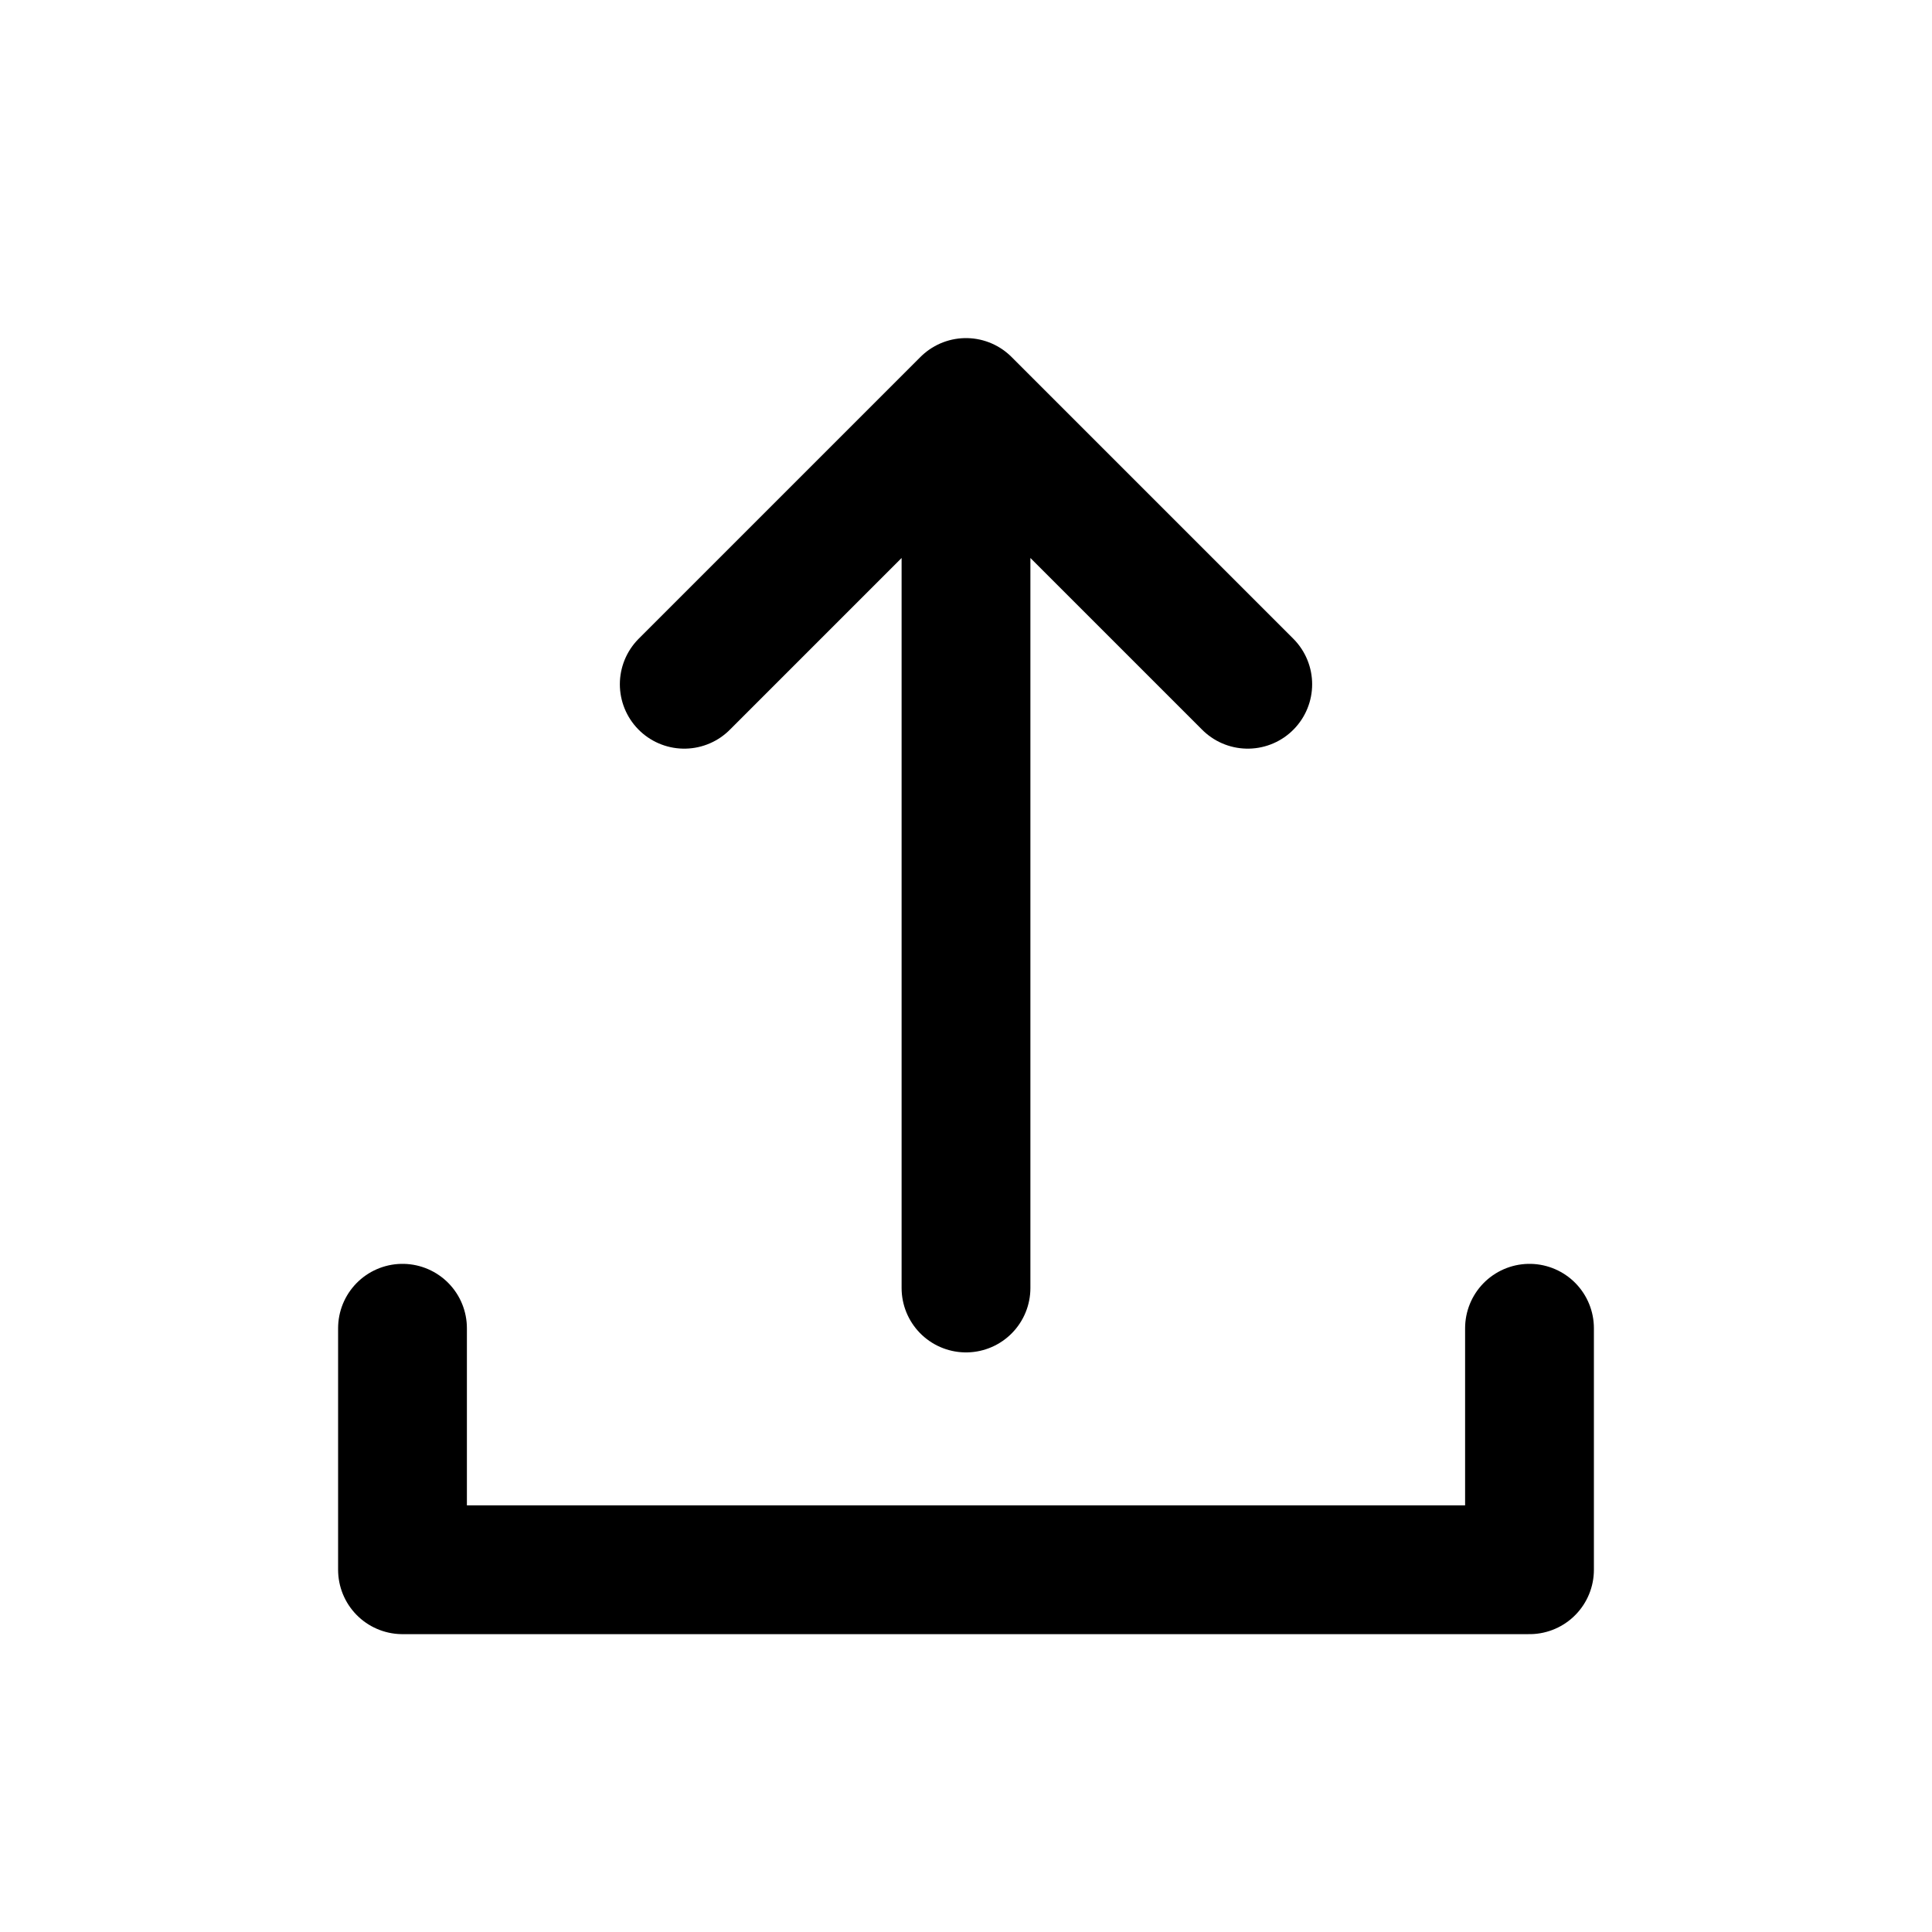
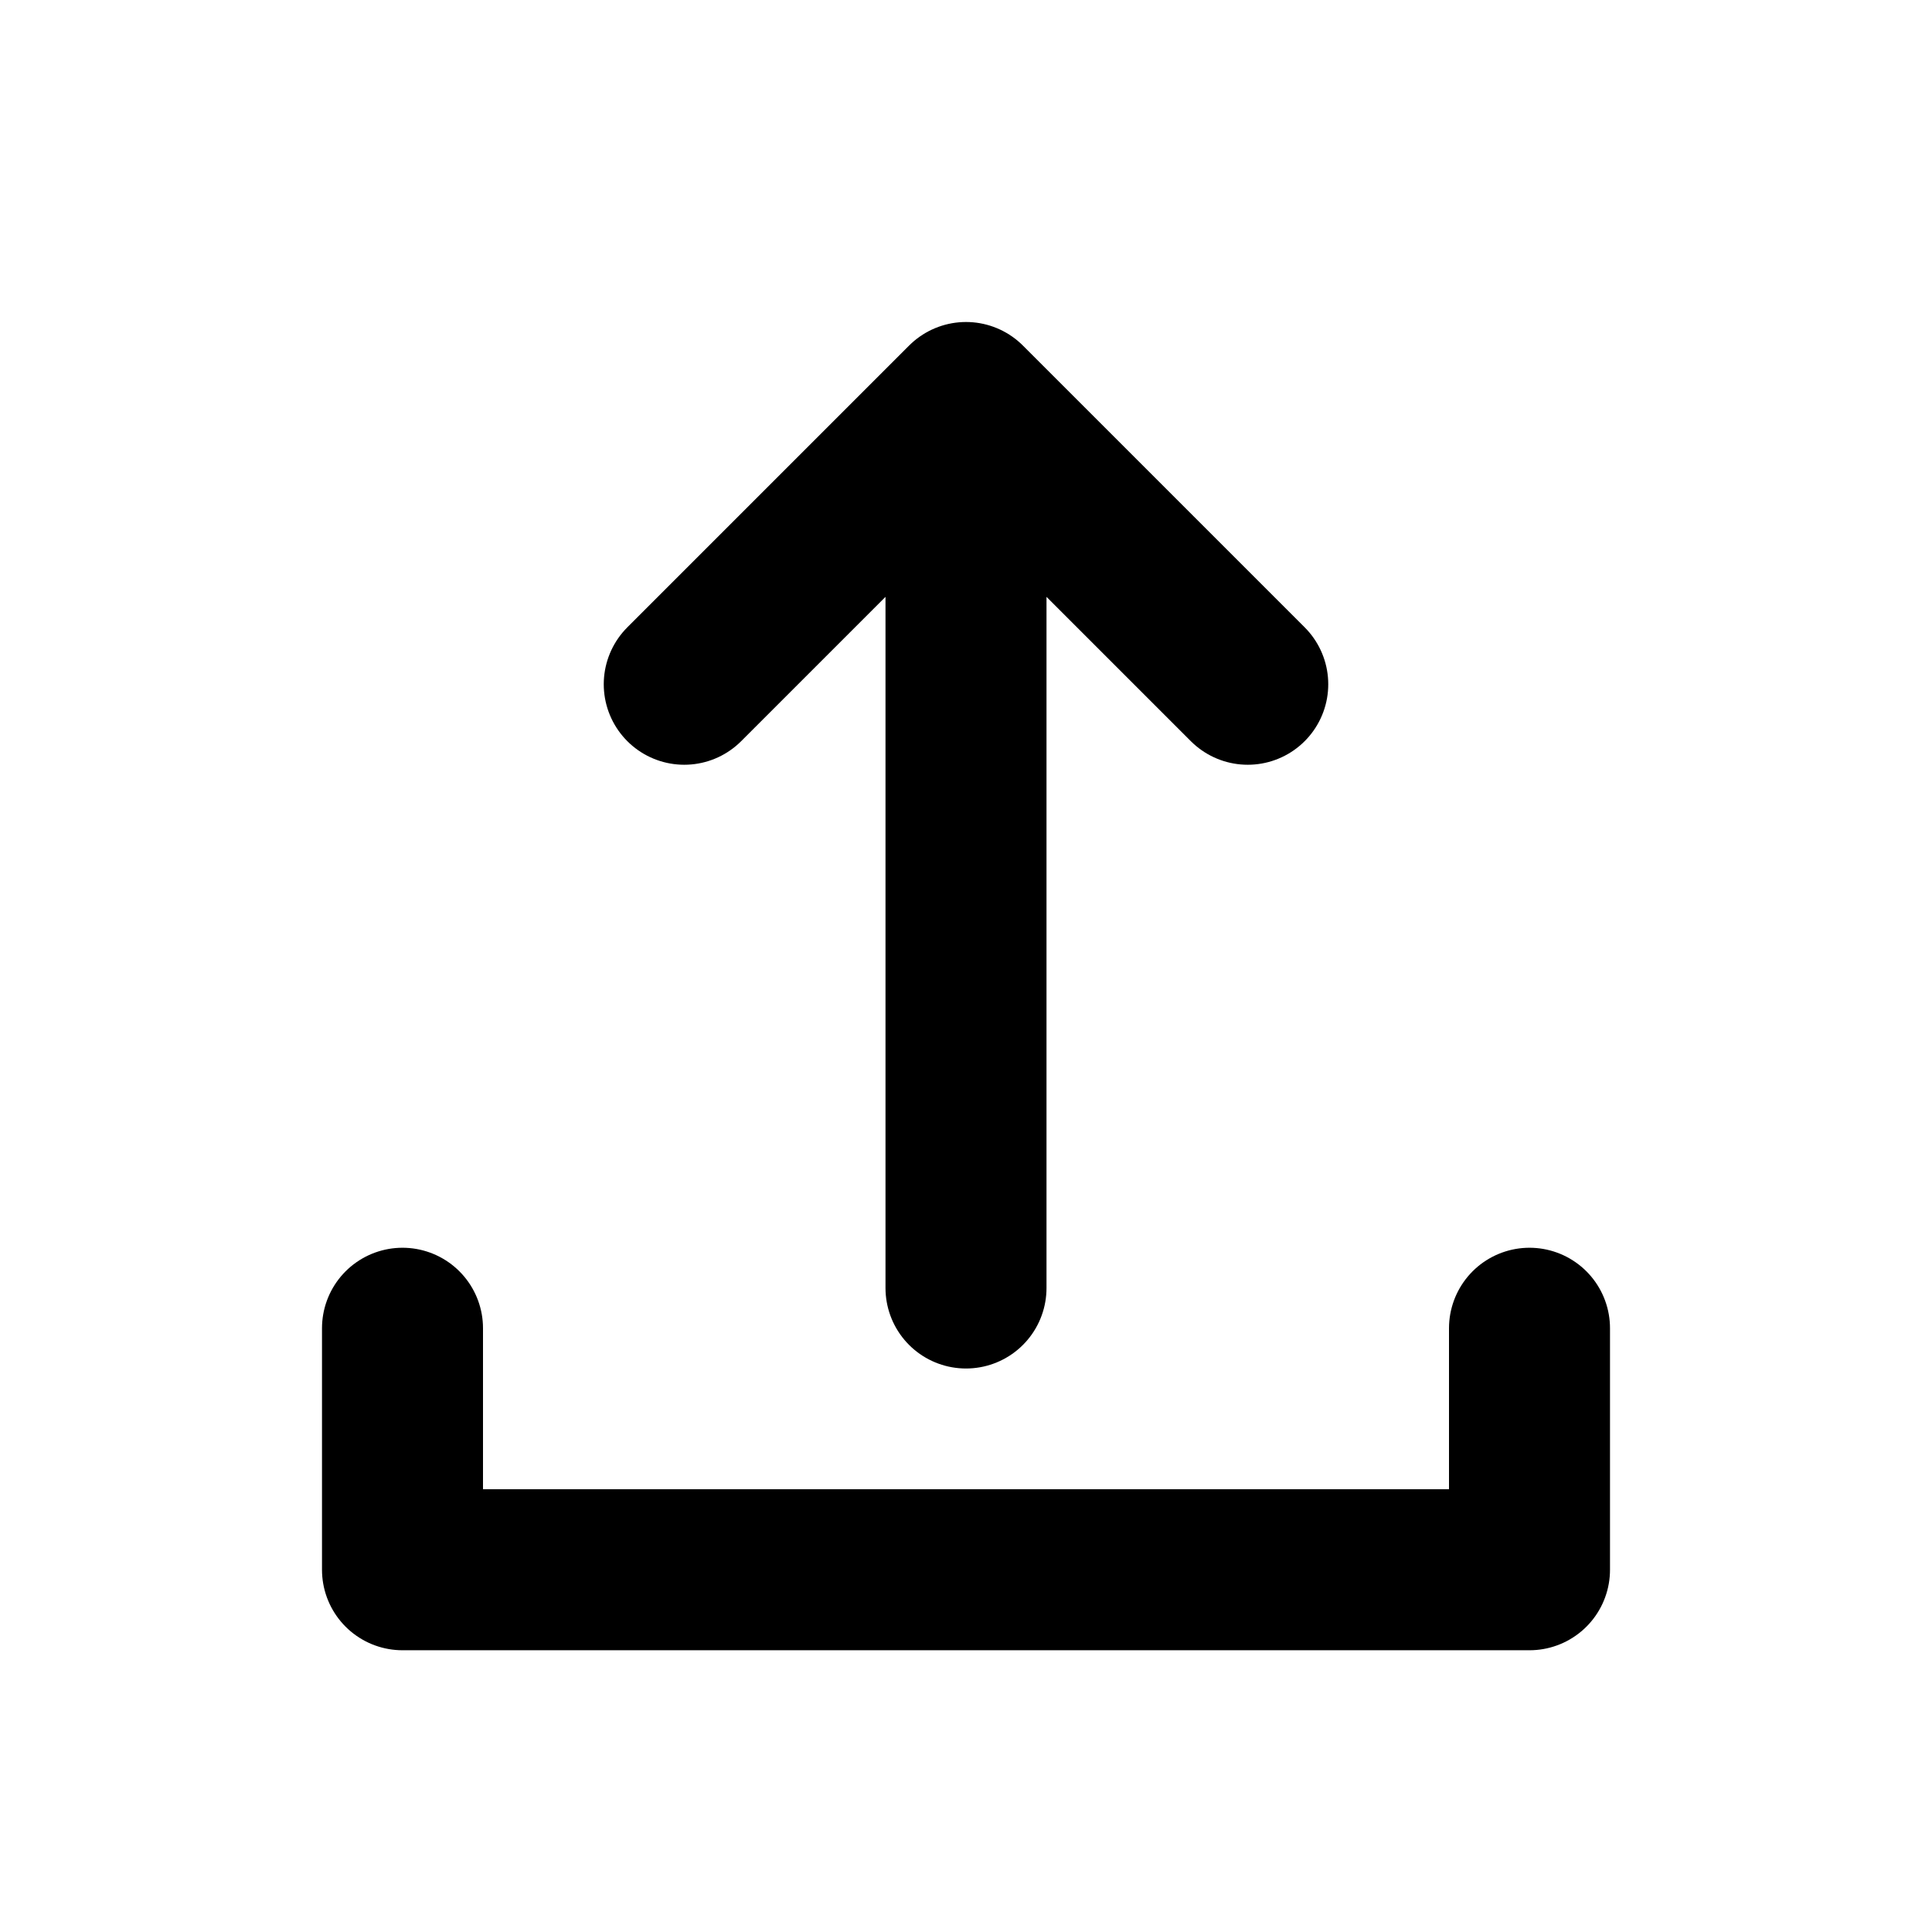
<svg xmlns="http://www.w3.org/2000/svg" width="24" height="24" viewBox="0 0 24 24" role="img" aria-labelledby="title desc">
-   <style>.icon{fill:none;stroke:currentColor;stroke-width:1.6;stroke-linecap:round;stroke-linejoin:round}.fill{fill:currentColor;stroke:none}.brand{fill:currentColor;stroke:currentColor;stroke-width:1.15;stroke-linejoin:round}</style>
+   <style>.icon{fill:none;stroke:currentColor;stroke-width:2;stroke-linecap:round;stroke-linejoin:round}</style>
  <path class="icon" d="M5 16.5v3h14v-3M12 16V5M8.5 8.5 12 5l3.5 3.5" />
</svg>
